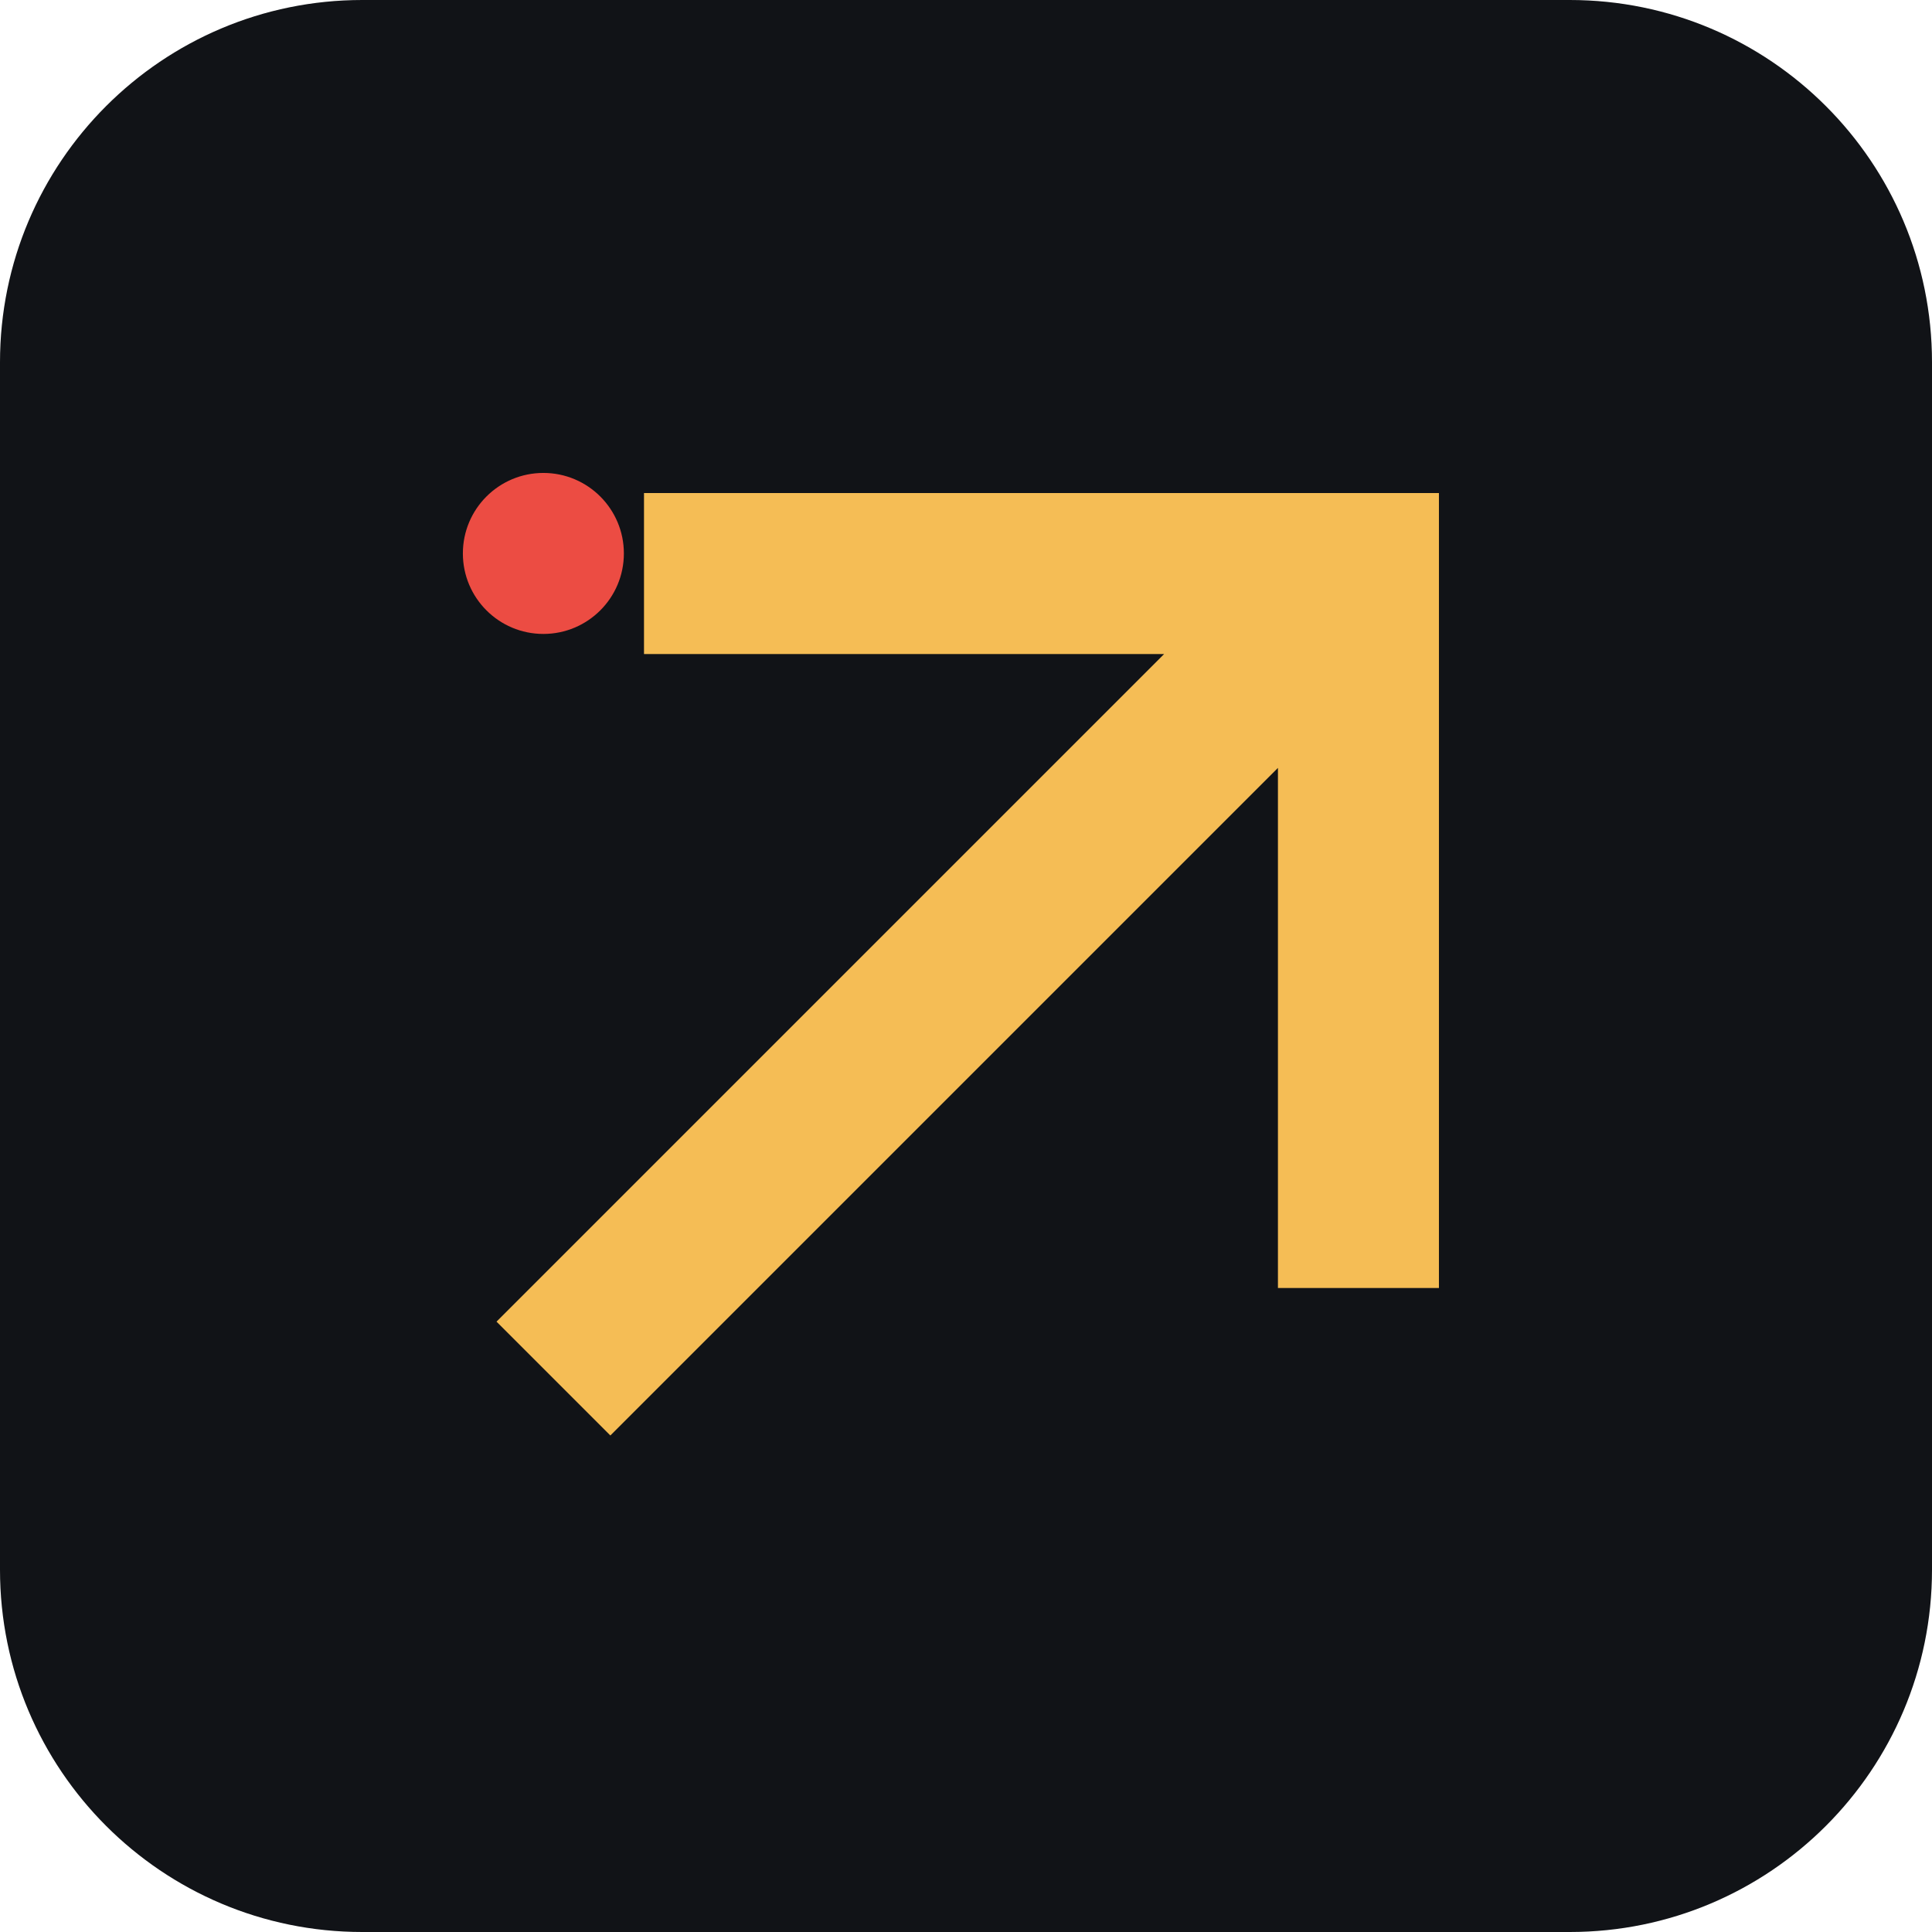
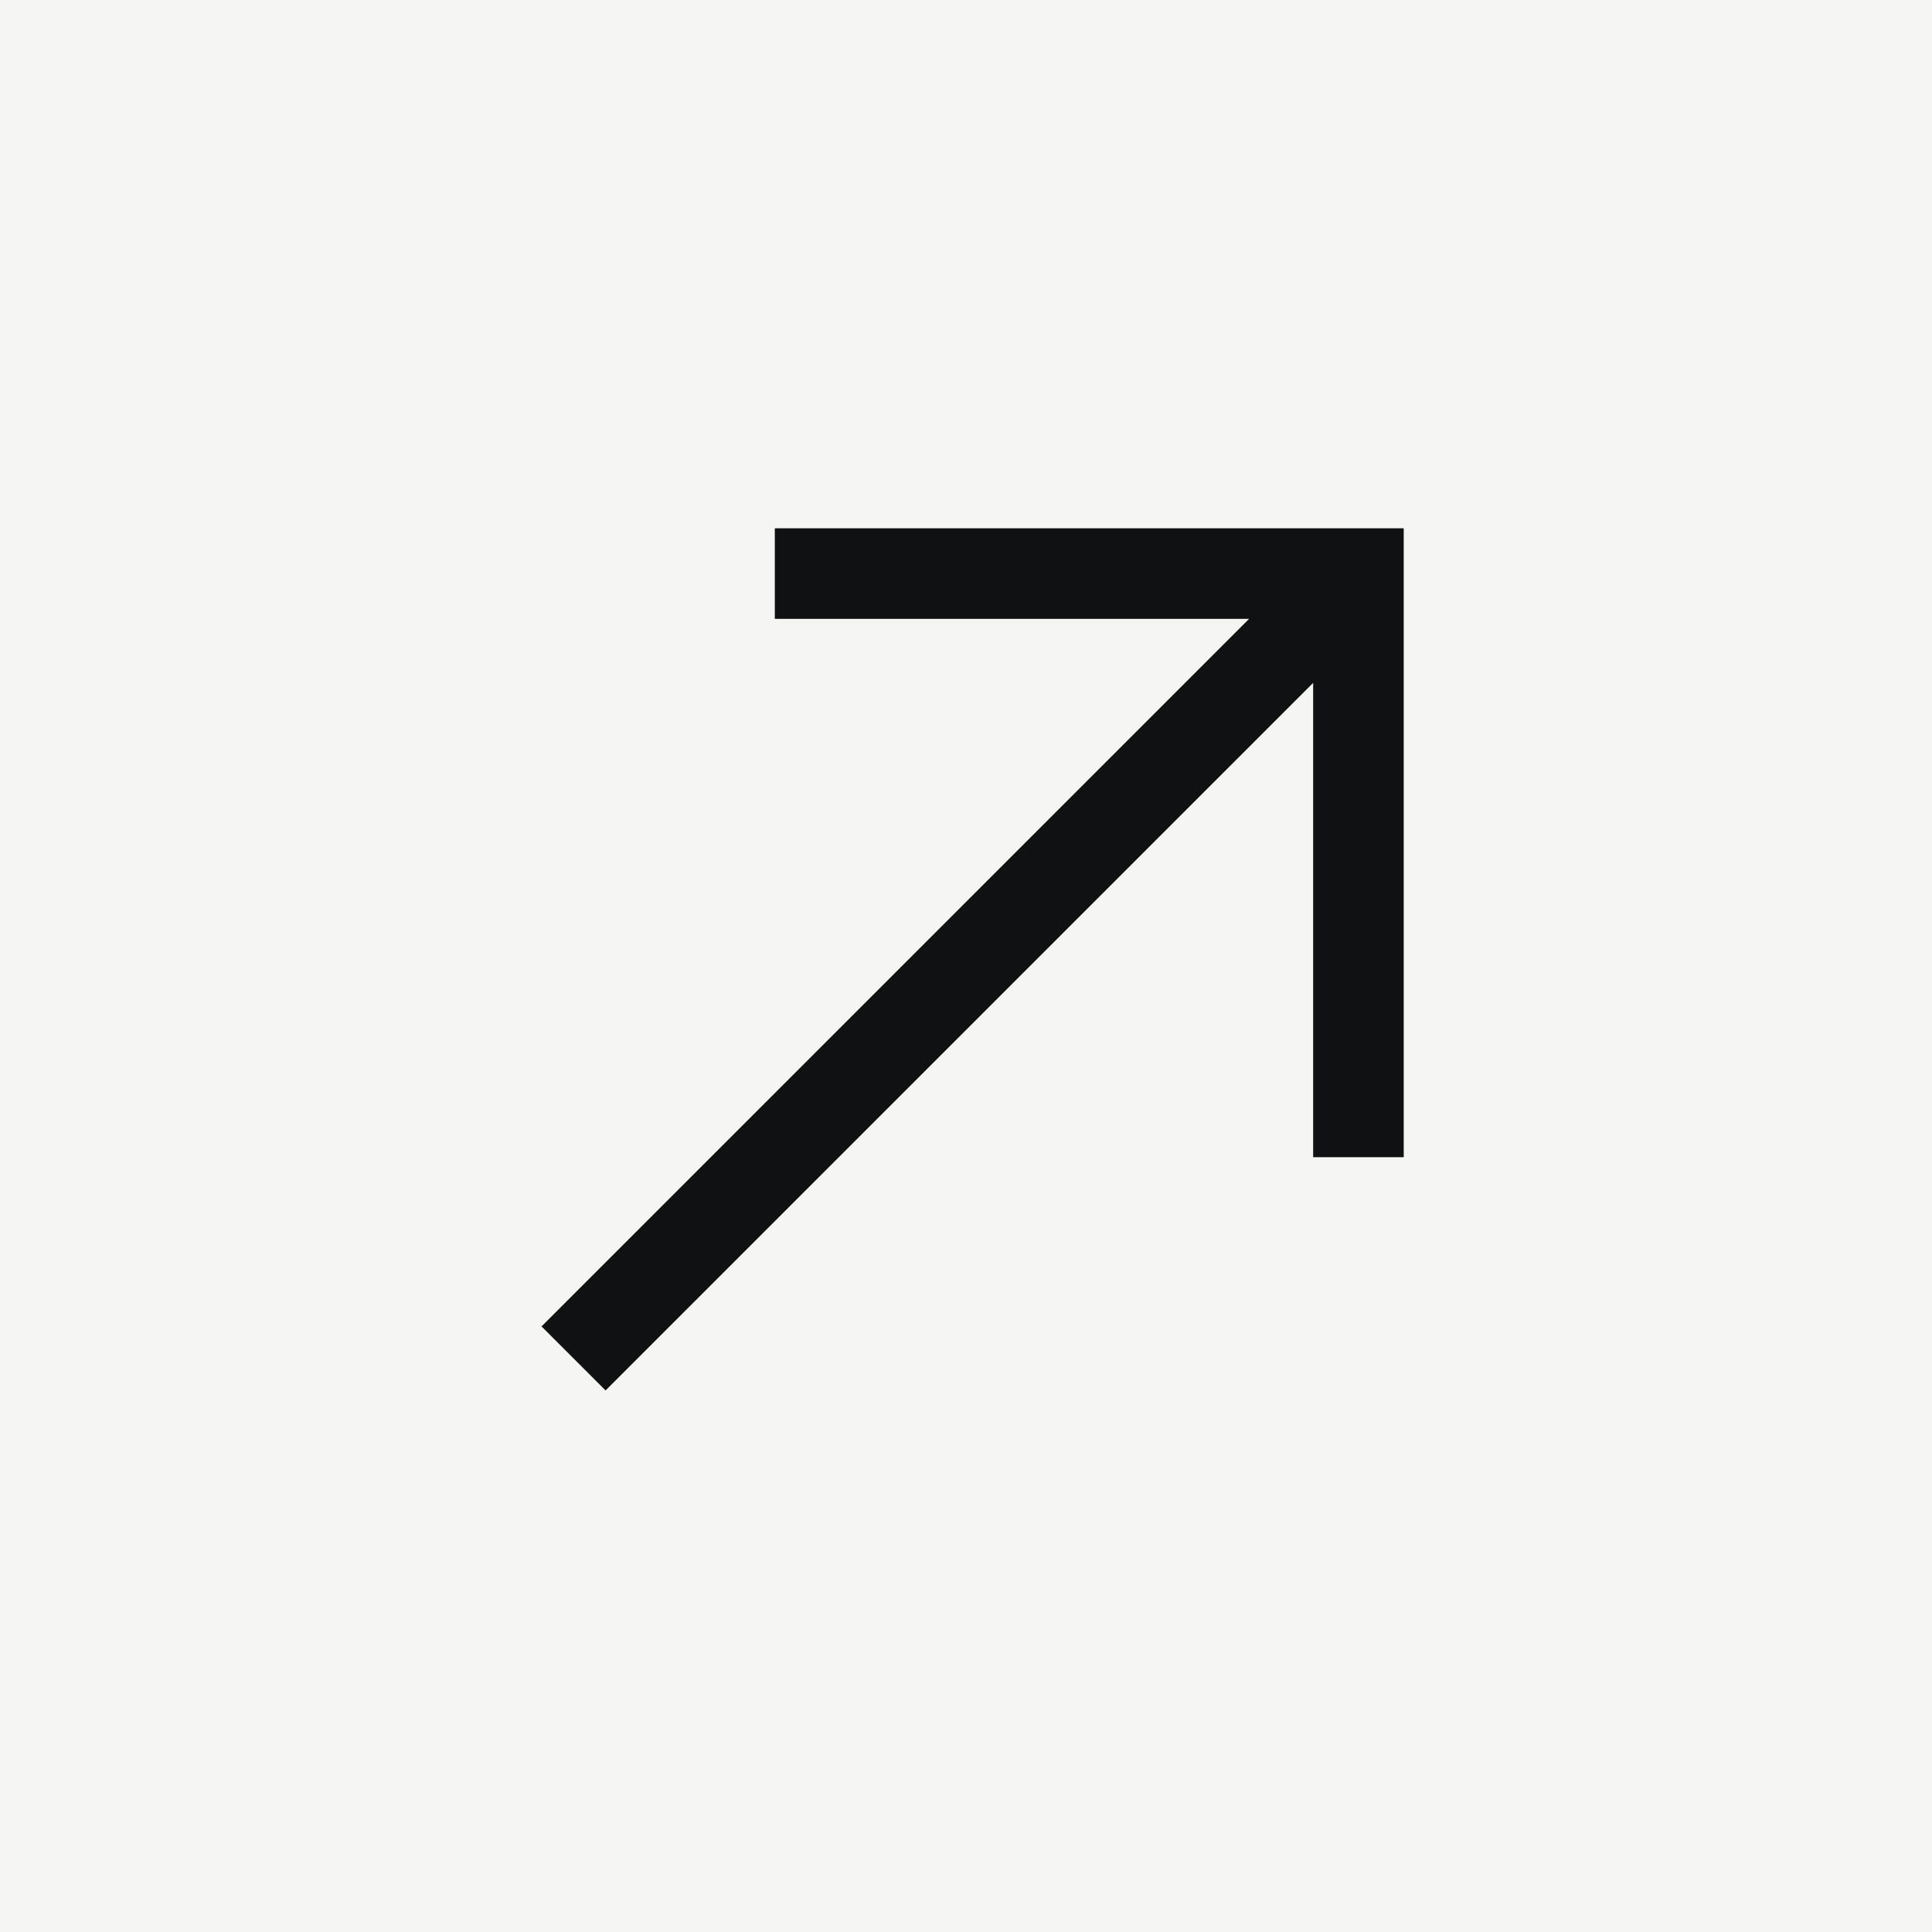
<svg xmlns="http://www.w3.org/2000/svg" viewBox="0 0 192 192">
-   <rect width="192" height="192" rx="36" fill="#111317" />
-   <path d="M55 137L135 57M64 57h71v71" fill="none" stroke="#f5bd55" stroke-width="16" />
-   <circle cx="54" cy="55" r="8" fill="#ec4c43" />
+   <rect width="192" height="192" fill="#f5f5f3" />
+   <path d="M57 135L135 57M77 57h58v58" fill="none" stroke="#101112" stroke-width="9" />
</svg>
